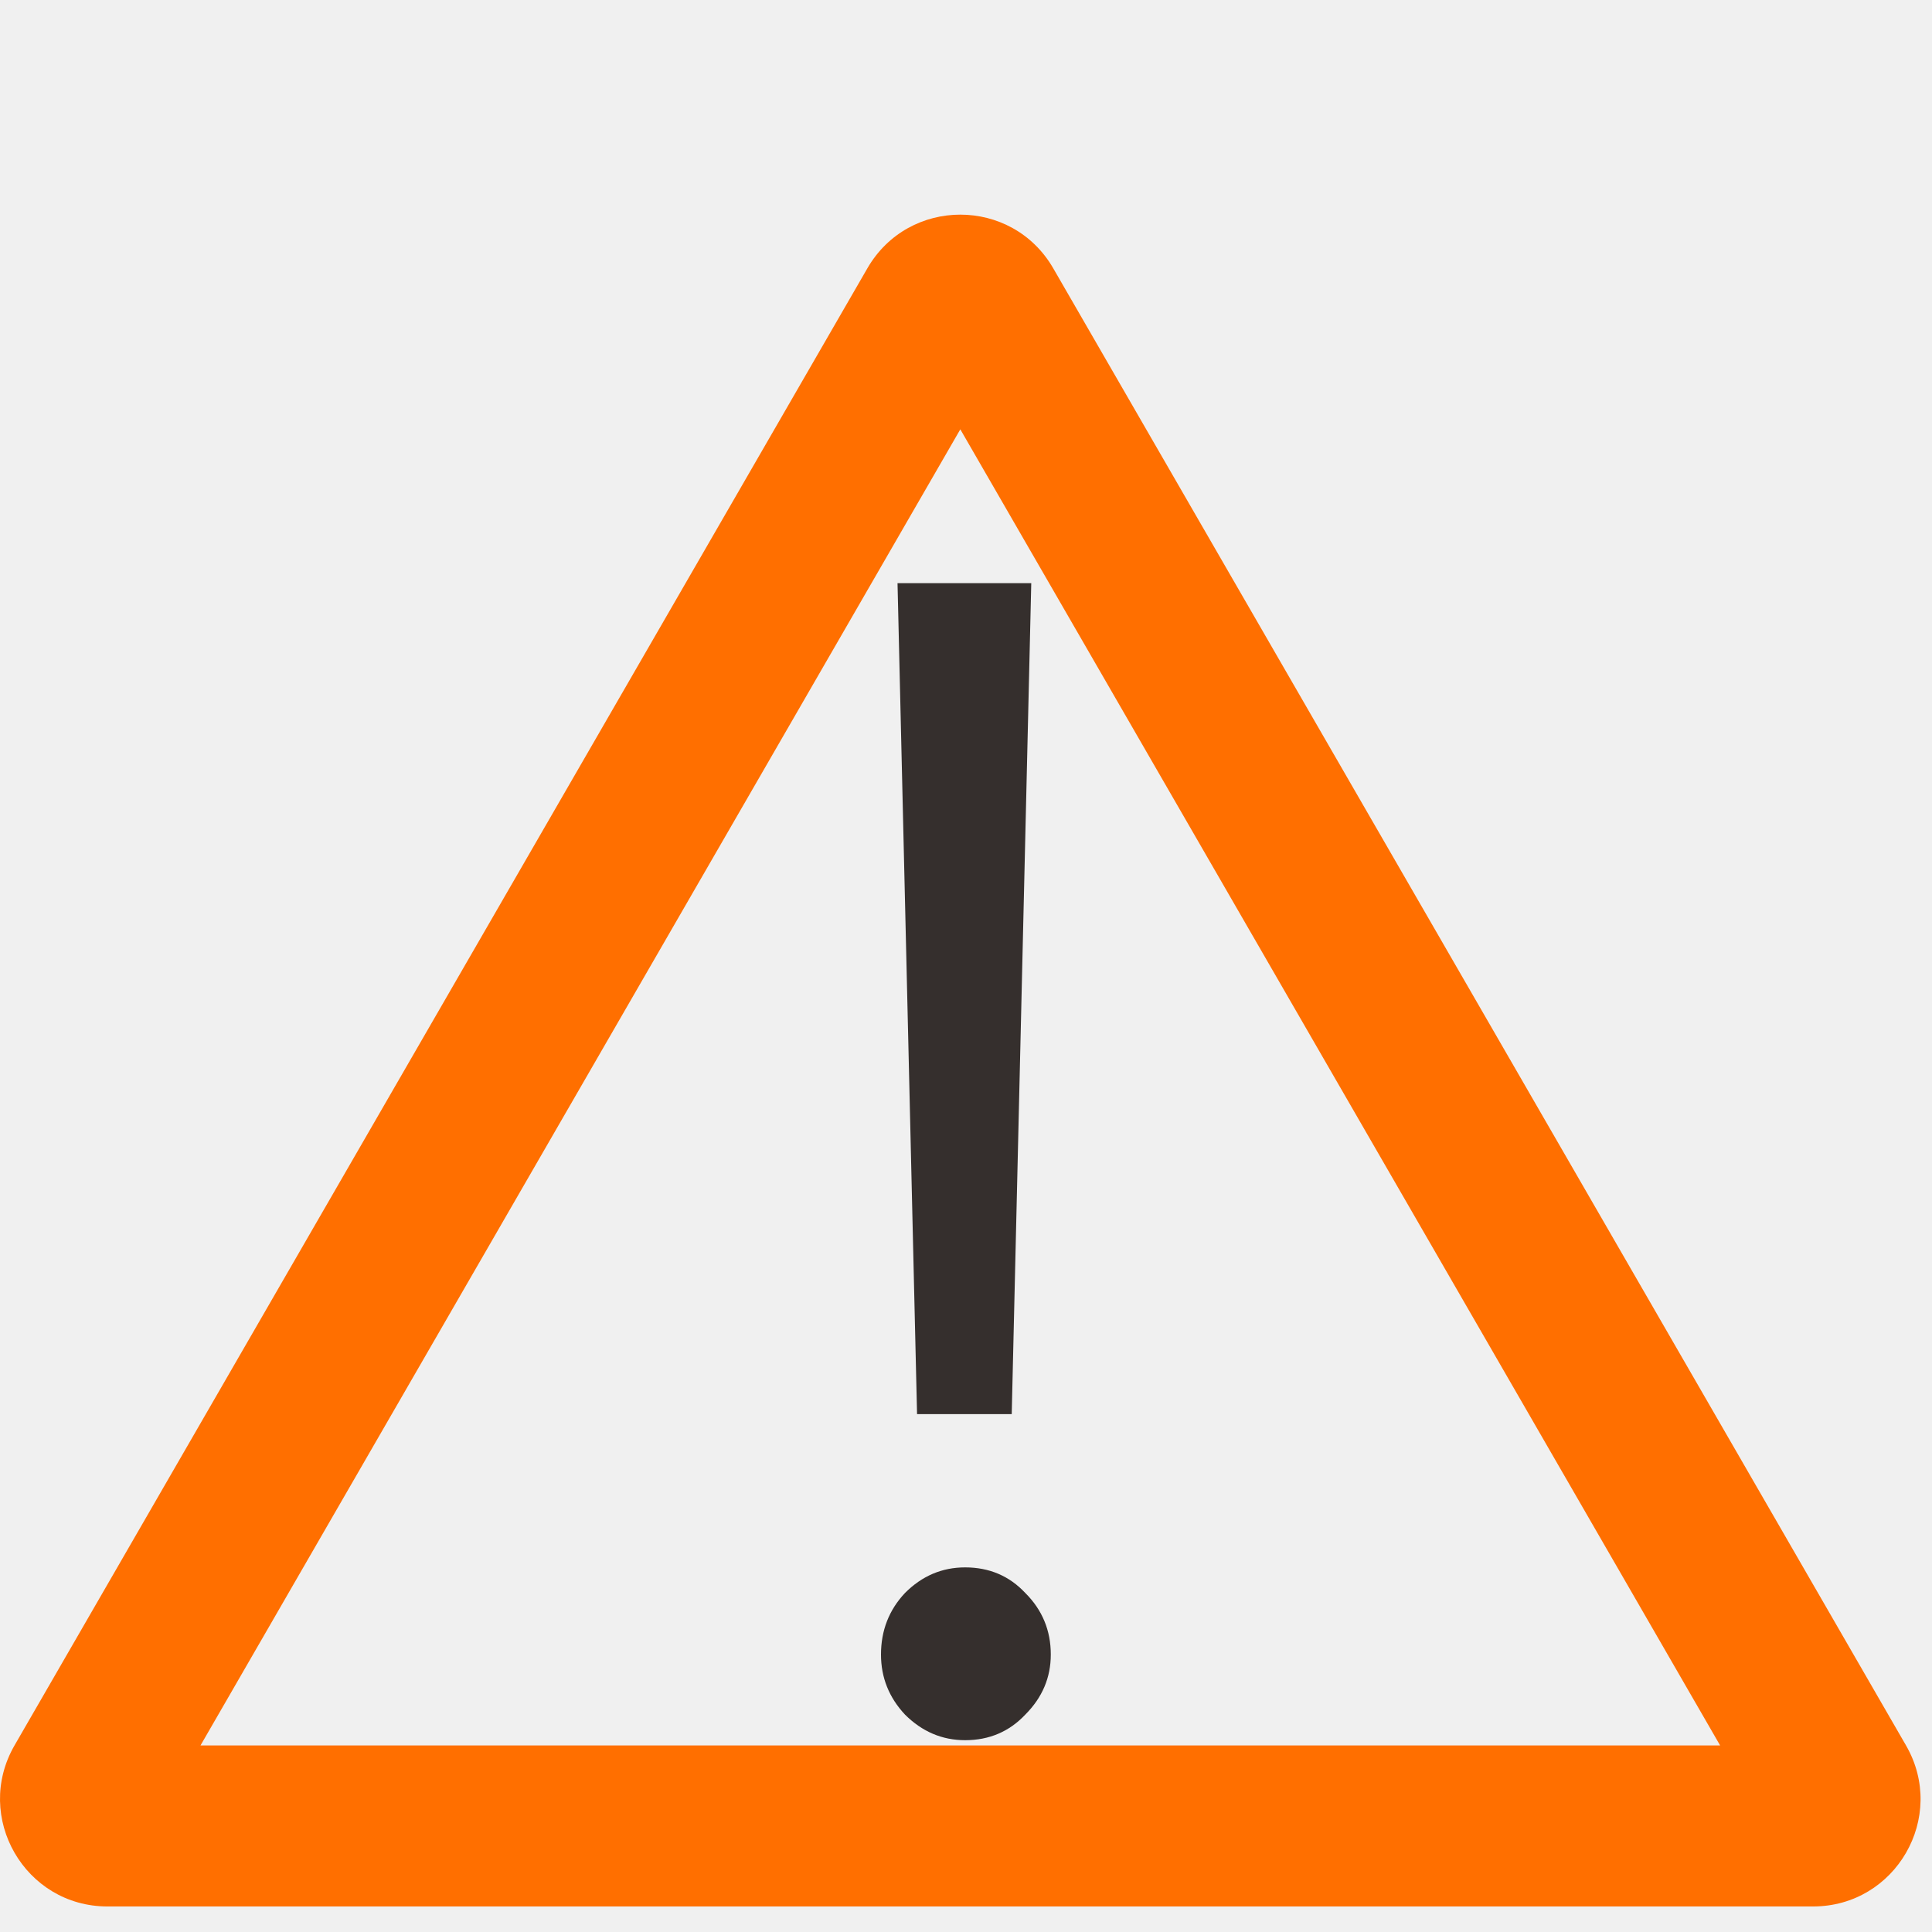
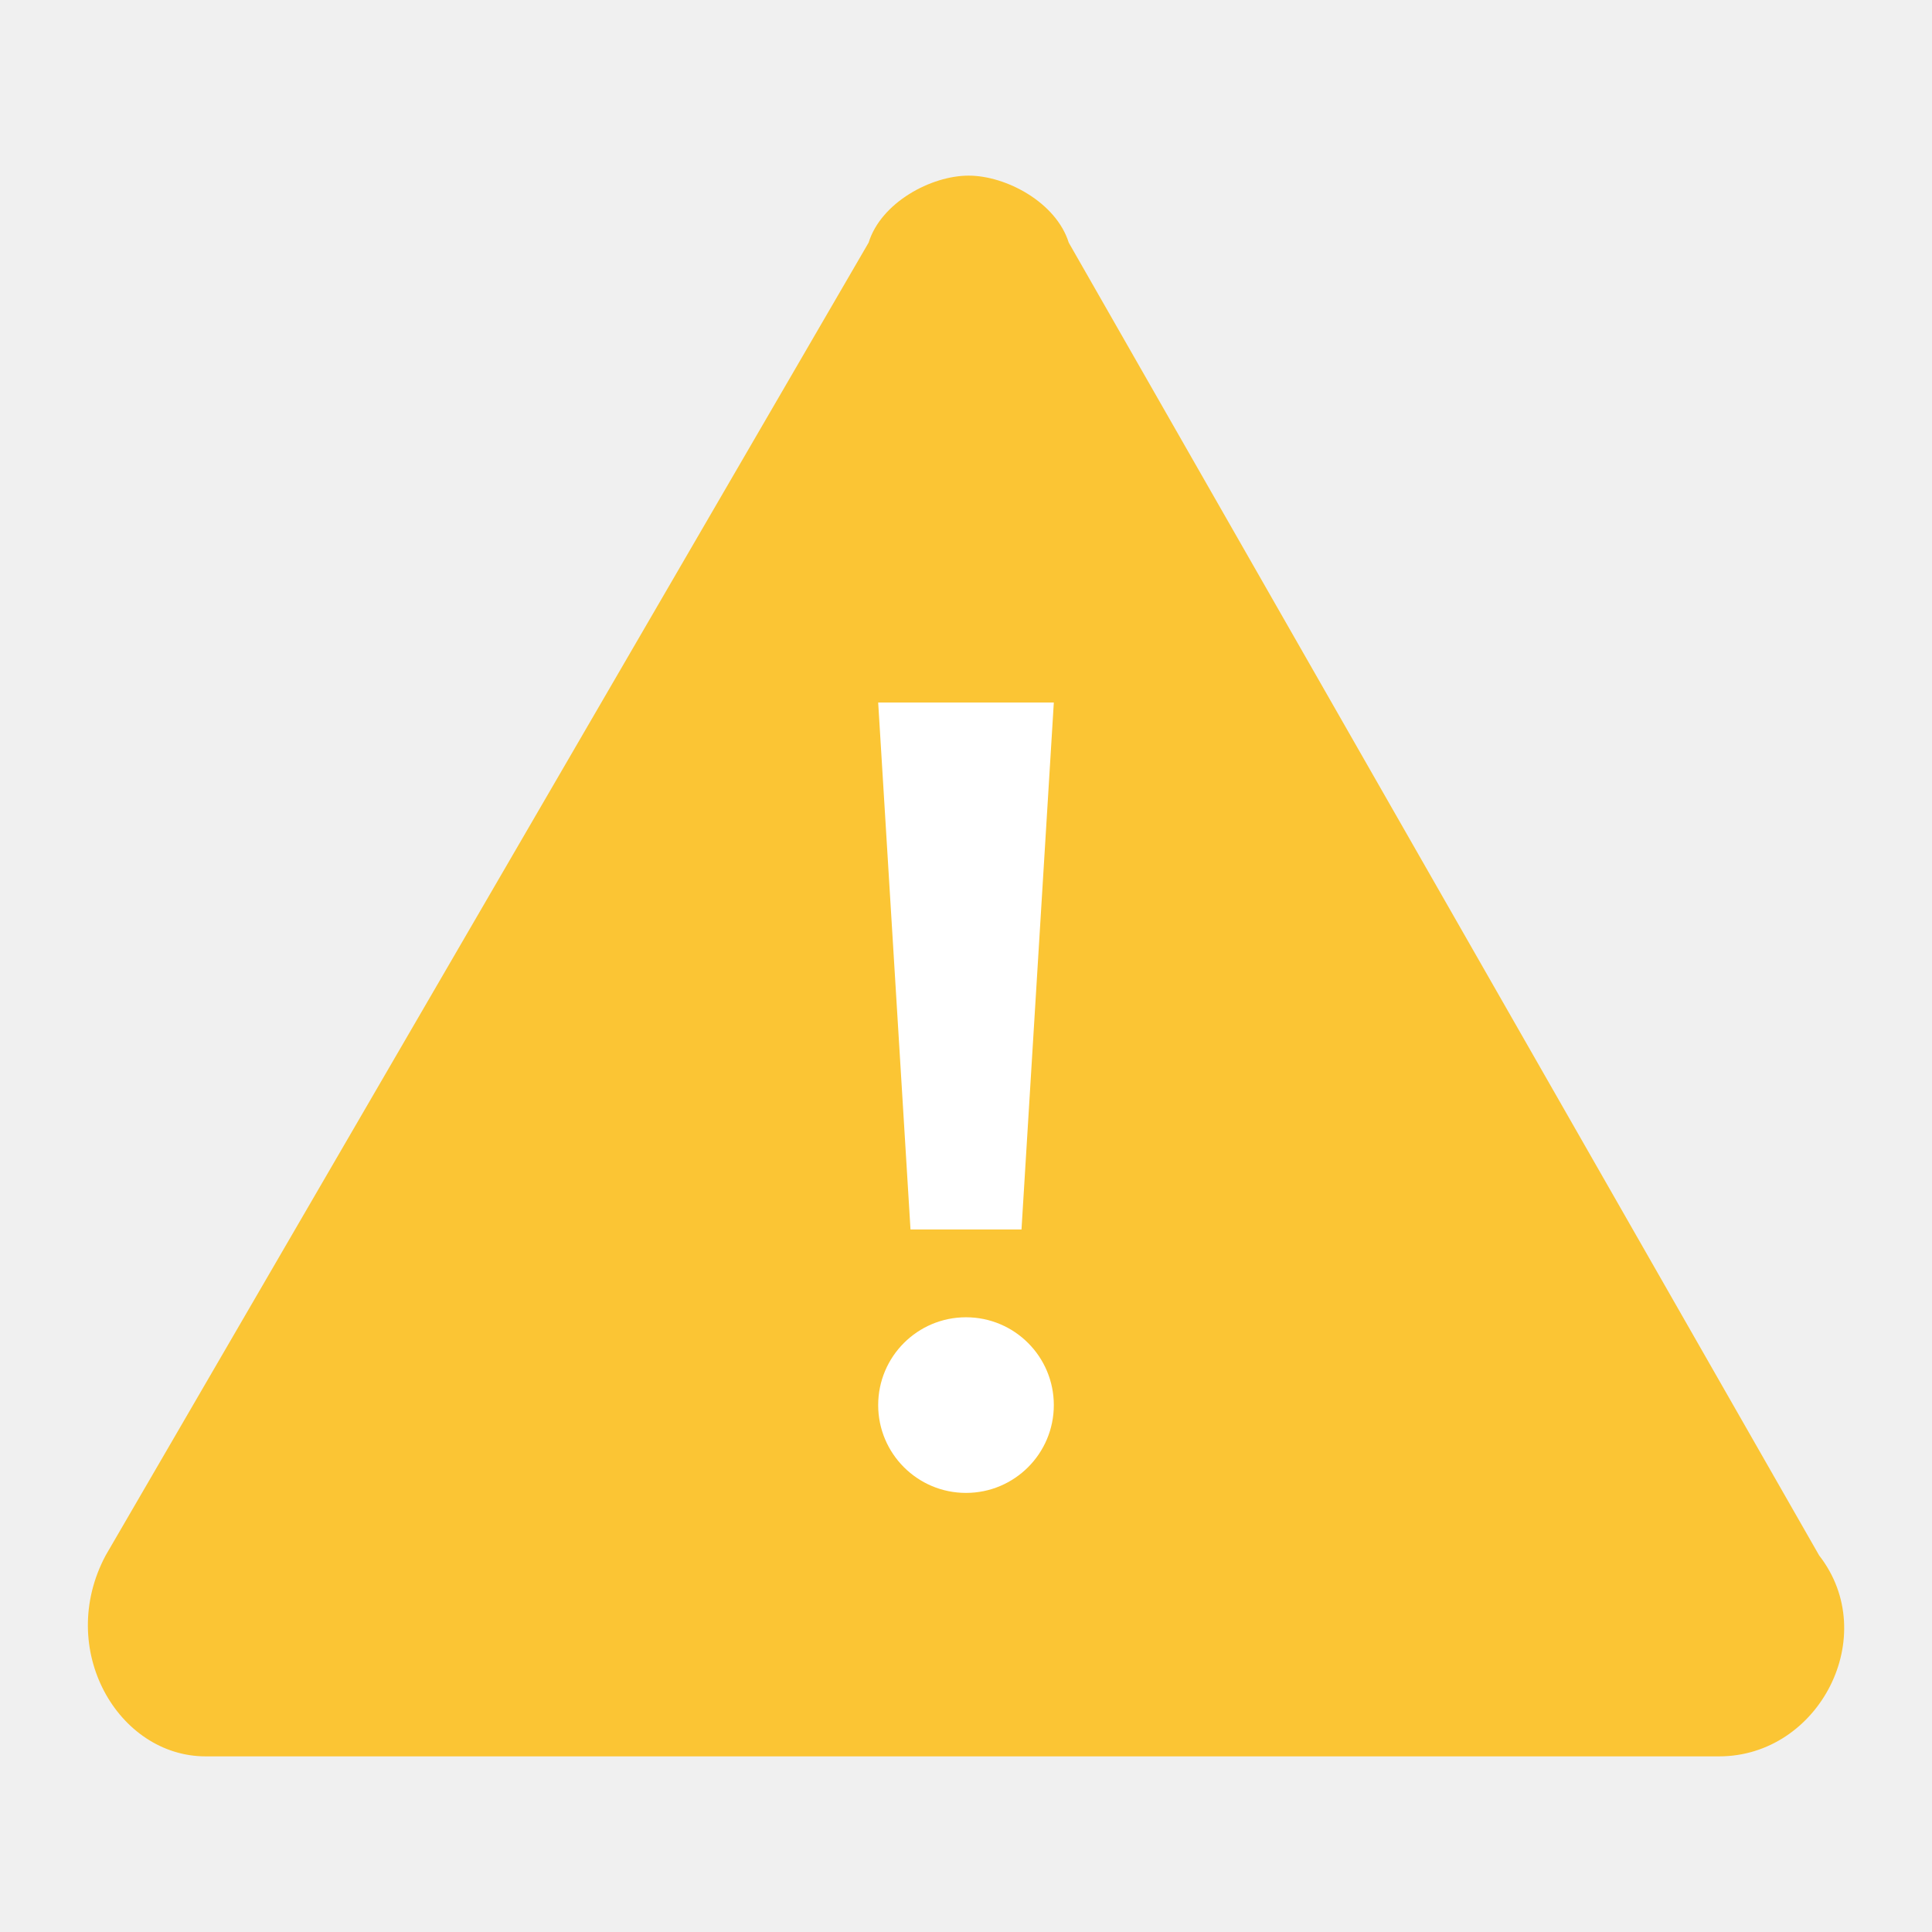
- <svg xmlns="http://www.w3.org/2000/svg" width="18" height="18" viewBox="0 0 18 18" fill="none">
-   <path d="M8.947 4L16.026 16.262H1.868L8.947 4ZM9.813 2.5C9.428 1.833 8.466 1.833 8.081 2.5L0.135 16.262C-0.249 16.929 0.232 17.762 1.001 17.762H16.892C17.662 17.762 18.143 16.929 17.758 16.262L9.813 2.5Z" fill="#FF6F00" />
-   <path d="M8.544 13.175L8.362 5.433H9.608L9.426 13.175H8.544ZM8.992 16.213C8.777 16.213 8.591 16.133 8.432 15.975C8.283 15.816 8.208 15.629 8.208 15.415C8.208 15.191 8.283 14.999 8.432 14.841C8.591 14.682 8.777 14.603 8.992 14.603C9.216 14.603 9.403 14.682 9.552 14.841C9.711 14.999 9.79 15.191 9.79 15.415C9.79 15.629 9.711 15.816 9.552 15.975C9.403 16.133 9.216 16.213 8.992 16.213Z" fill="#352F2D" />
+ <svg xmlns="http://www.w3.org/2000/svg" width="22" height="22" viewBox="0 0 22 22" fill="none">
+   <path d="M11.03 2C11.457 2 12.027 2.305 12.17 2.763L20.715 17.712C21.427 18.627 20.715 20 19.576 20H2.342C1.345 20 0.634 18.78 1.203 17.712L9.891 2.763C10.033 2.305 10.603 2 11.03 2Z" fill="#FBC534" />
+   <path d="M10 8H12L11.632 14H10.368L10 8Z" fill="white" />
+   <circle cx="11" cy="16" r="1" fill="white" />
</svg>
